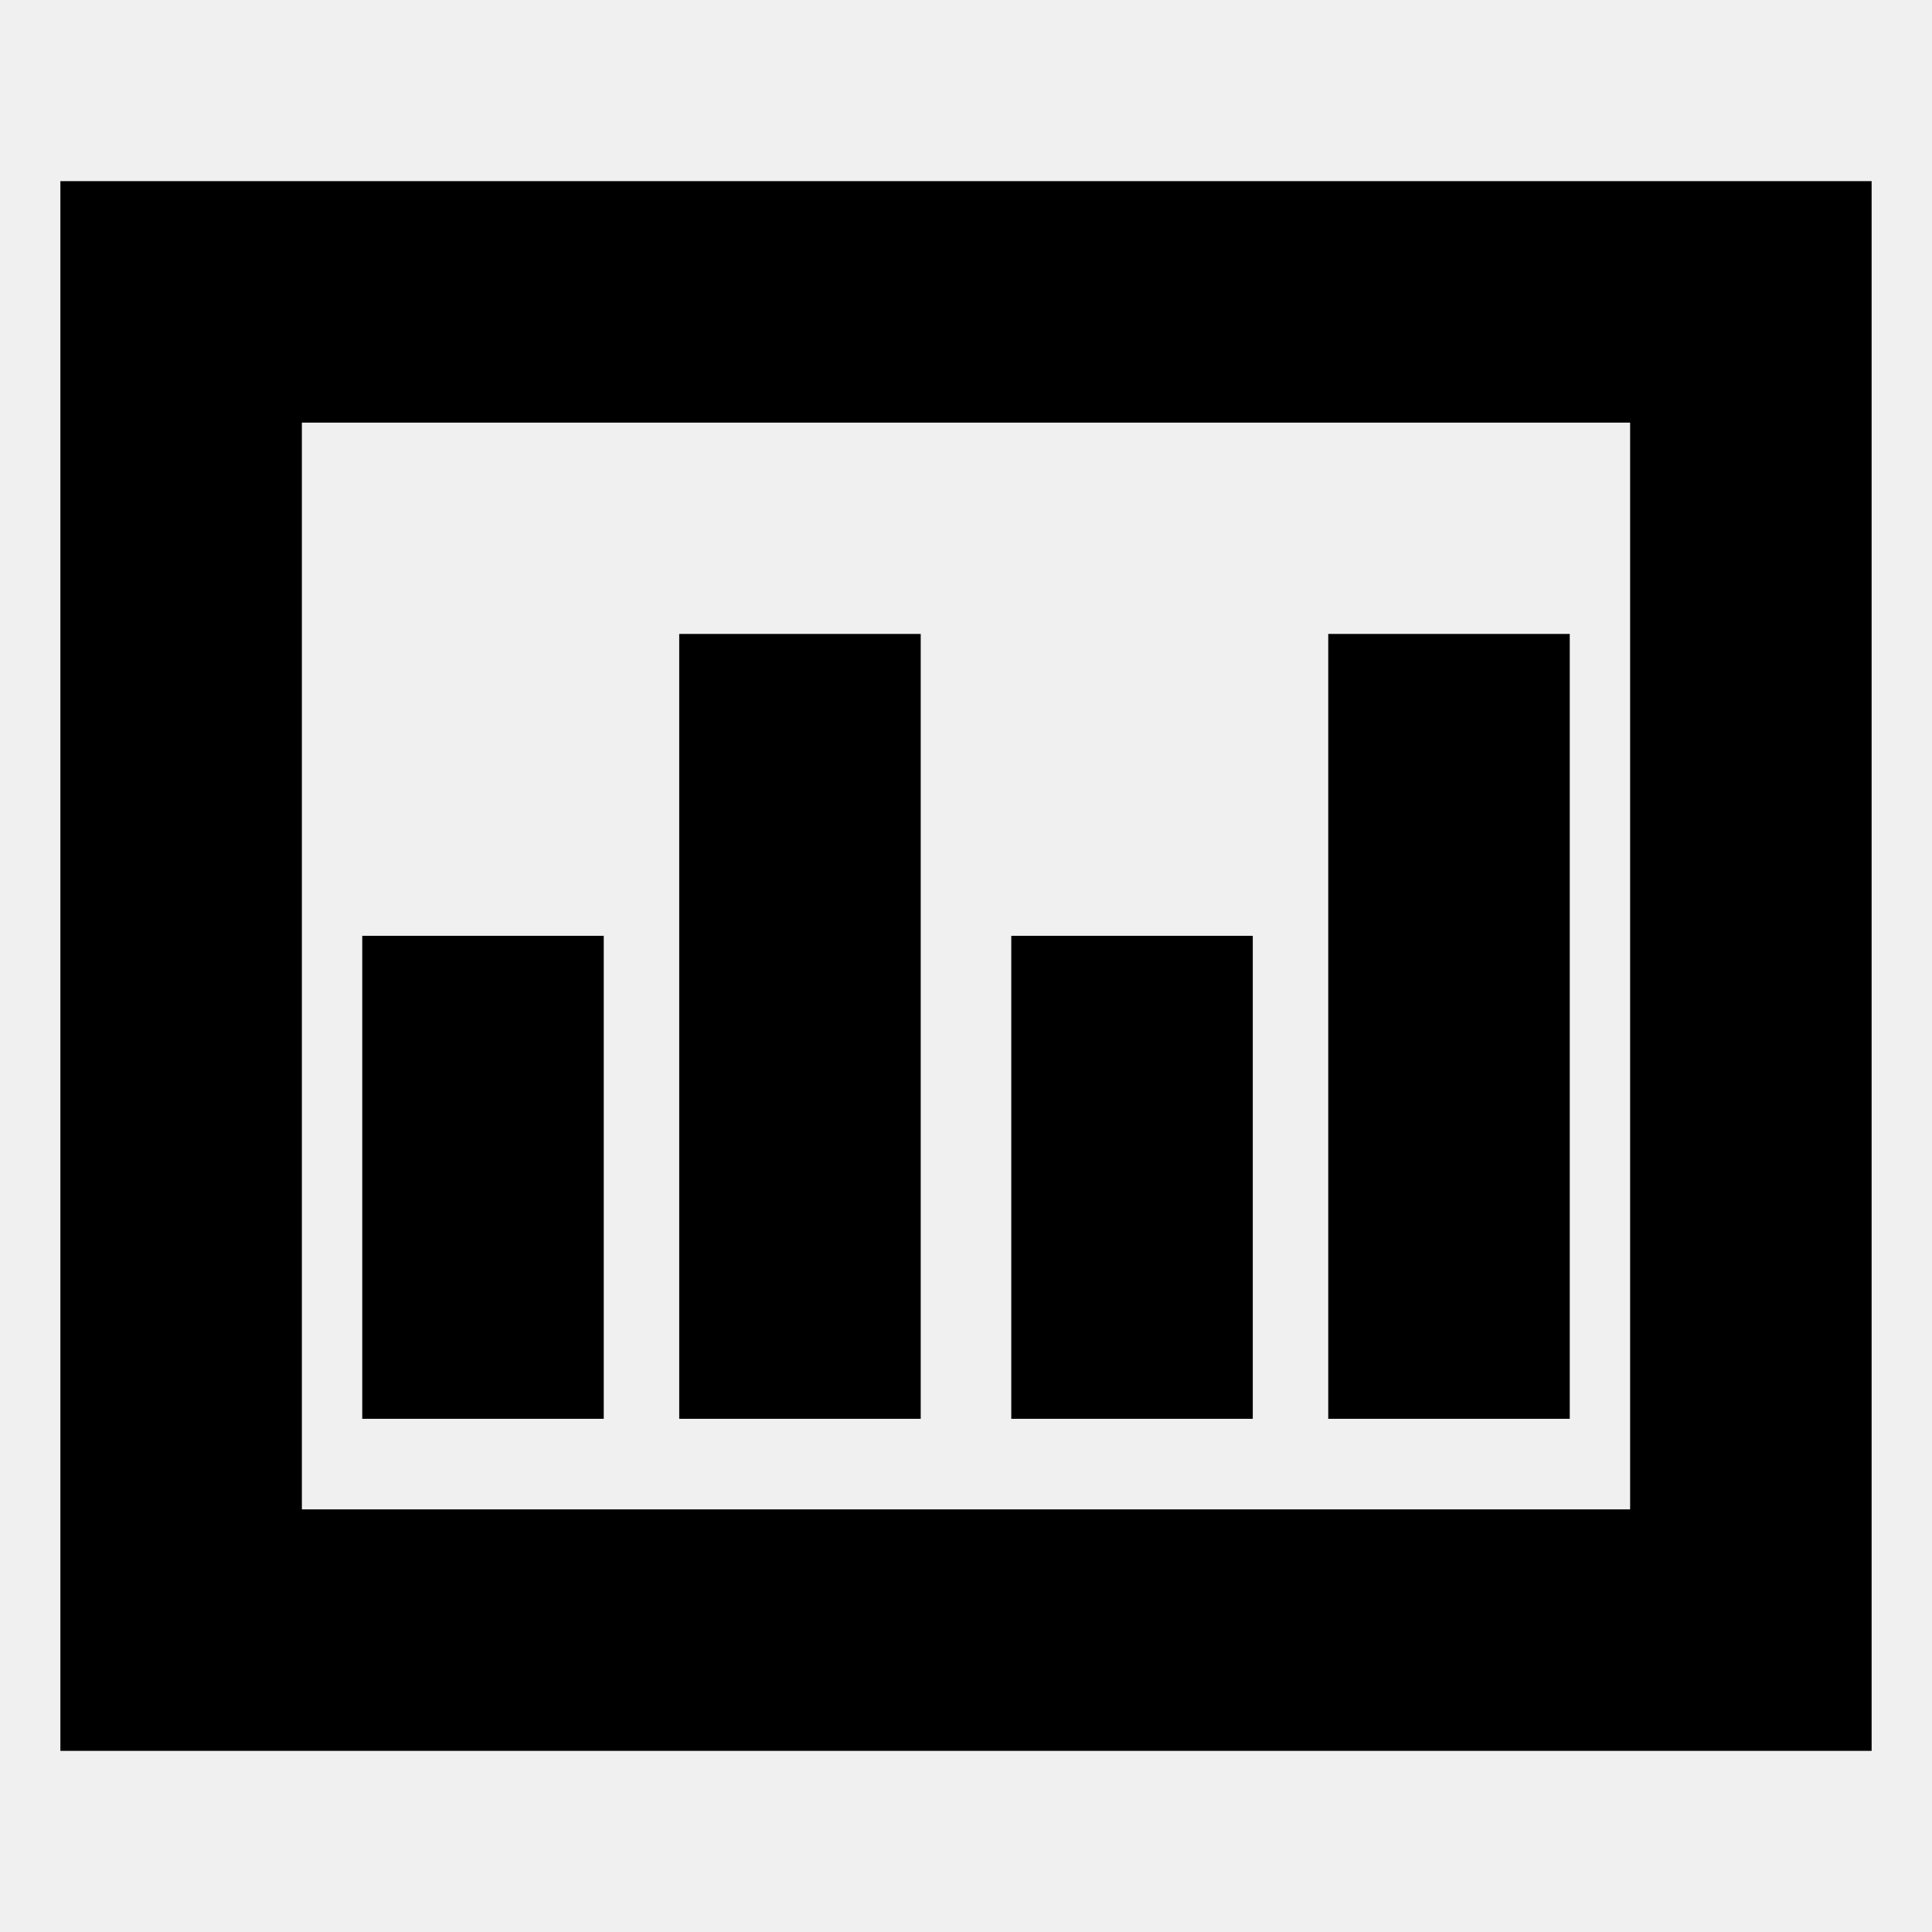
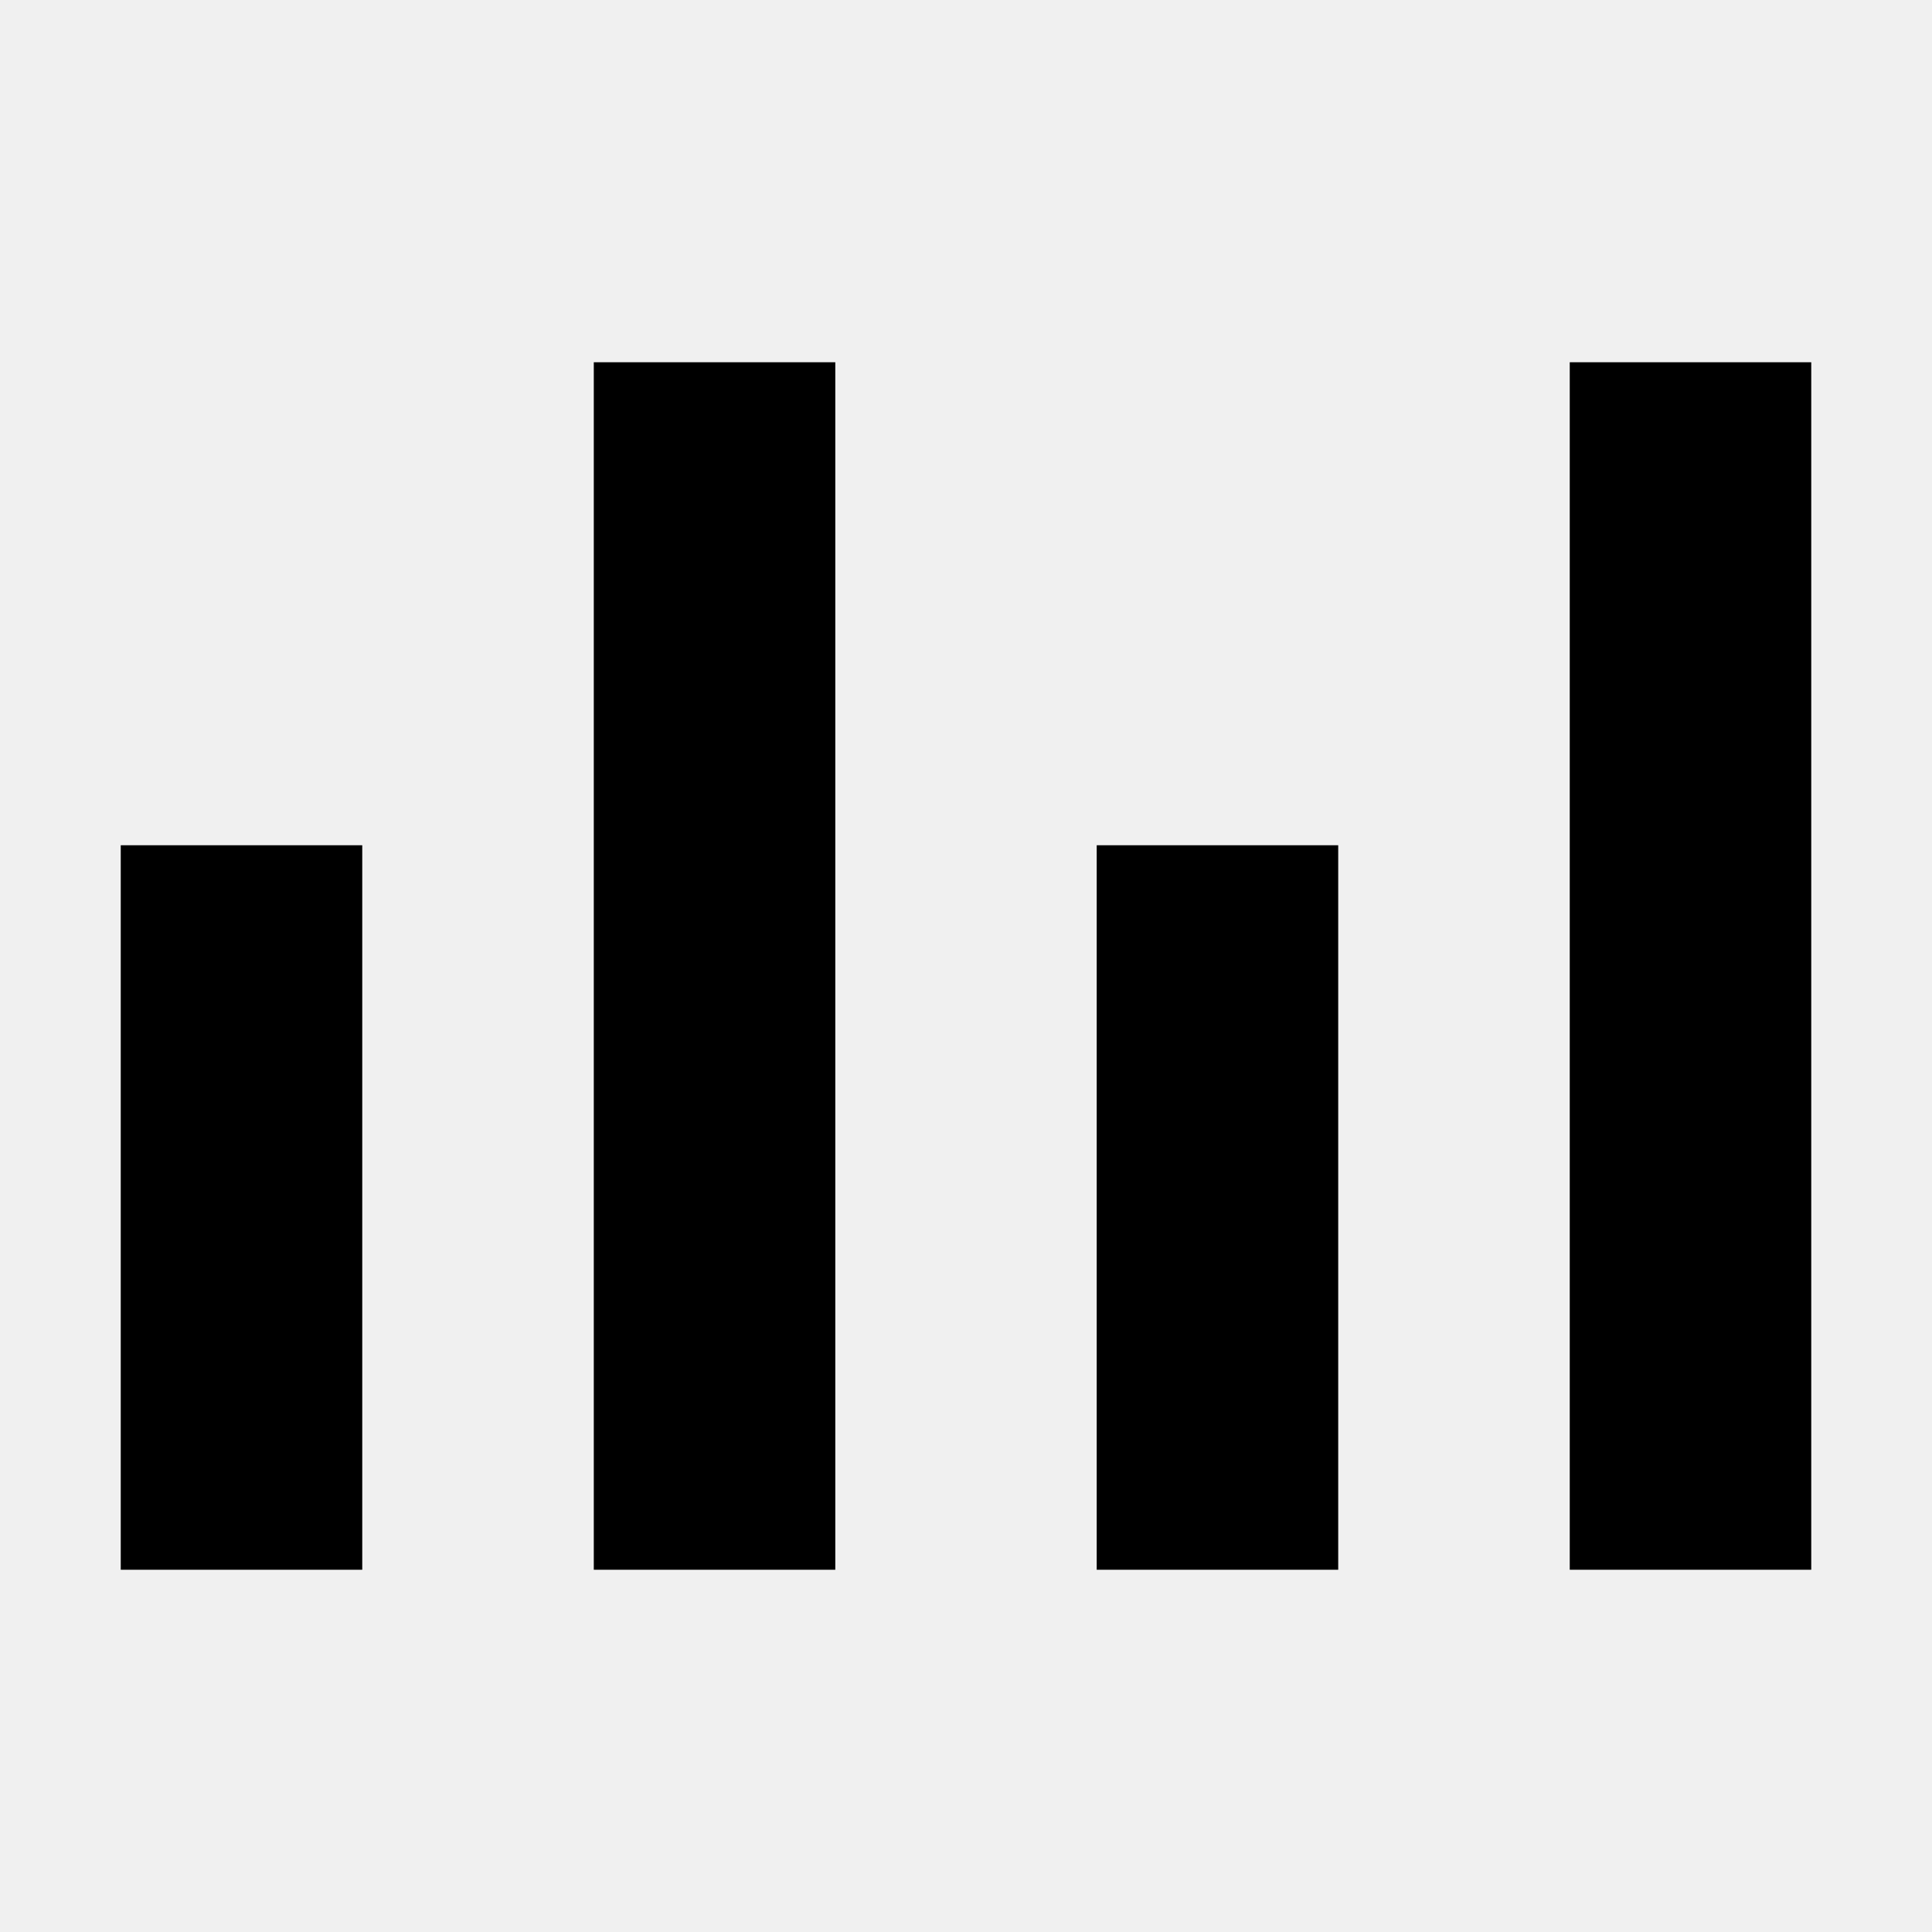
- <svg xmlns="http://www.w3.org/2000/svg" xmlns:xlink="http://www.w3.org/1999/xlink" width="64px" height="64px" viewBox="0 0 64 64" version="1.1">
-   <defs>
-     <rect id="path-1" x="2" y="6" width="60" height="52" />
-     <mask id="mask-2" maskContentUnits="userSpaceOnUse" maskUnits="objectBoundingBox" x="0" y="0" width="60" height="52" fill="white">
-       <use xlink:href="#path-1" />
-     </mask>
-   </defs>
+ <svg xmlns="http://www.w3.org/2000/svg" width="64px" height="64px" viewBox="0 0 64 64" version="1.1">
+   <defs />
  <g id="evo-icon" stroke="none" stroke-width="1" fill="none" fill-rule="evenodd">
-     <g id="graph-black" stroke="#000000">
-       <use id="rectangle" mask="url(#mask-2)" stroke-width="16" xlink:href="#path-1" />
-       <path d="M16,47 L16,31" id="line1" stroke-width="8" />
-       <path d="M26.5,47 L26.5,21" id="line2" stroke-width="8" />
-       <path d="M37.5,47 L37.5,31" id="line3" stroke-width="8" />
-       <path d="M48,47 L48,21" id="line4" stroke-width="8" />
+     <g id="graph-black" stroke="#000000" stroke-width="8">
+       <path d="M8,52 L8,28" id="line1" />
+       <path d="M23.67,52 L23.67,12" id="line2" />
+       <path d="M40.33,52 L40.33,28" id="line3" />
+       <path d="M56,52 L56,12" id="line4" />
    </g>
  </g>
</svg>
